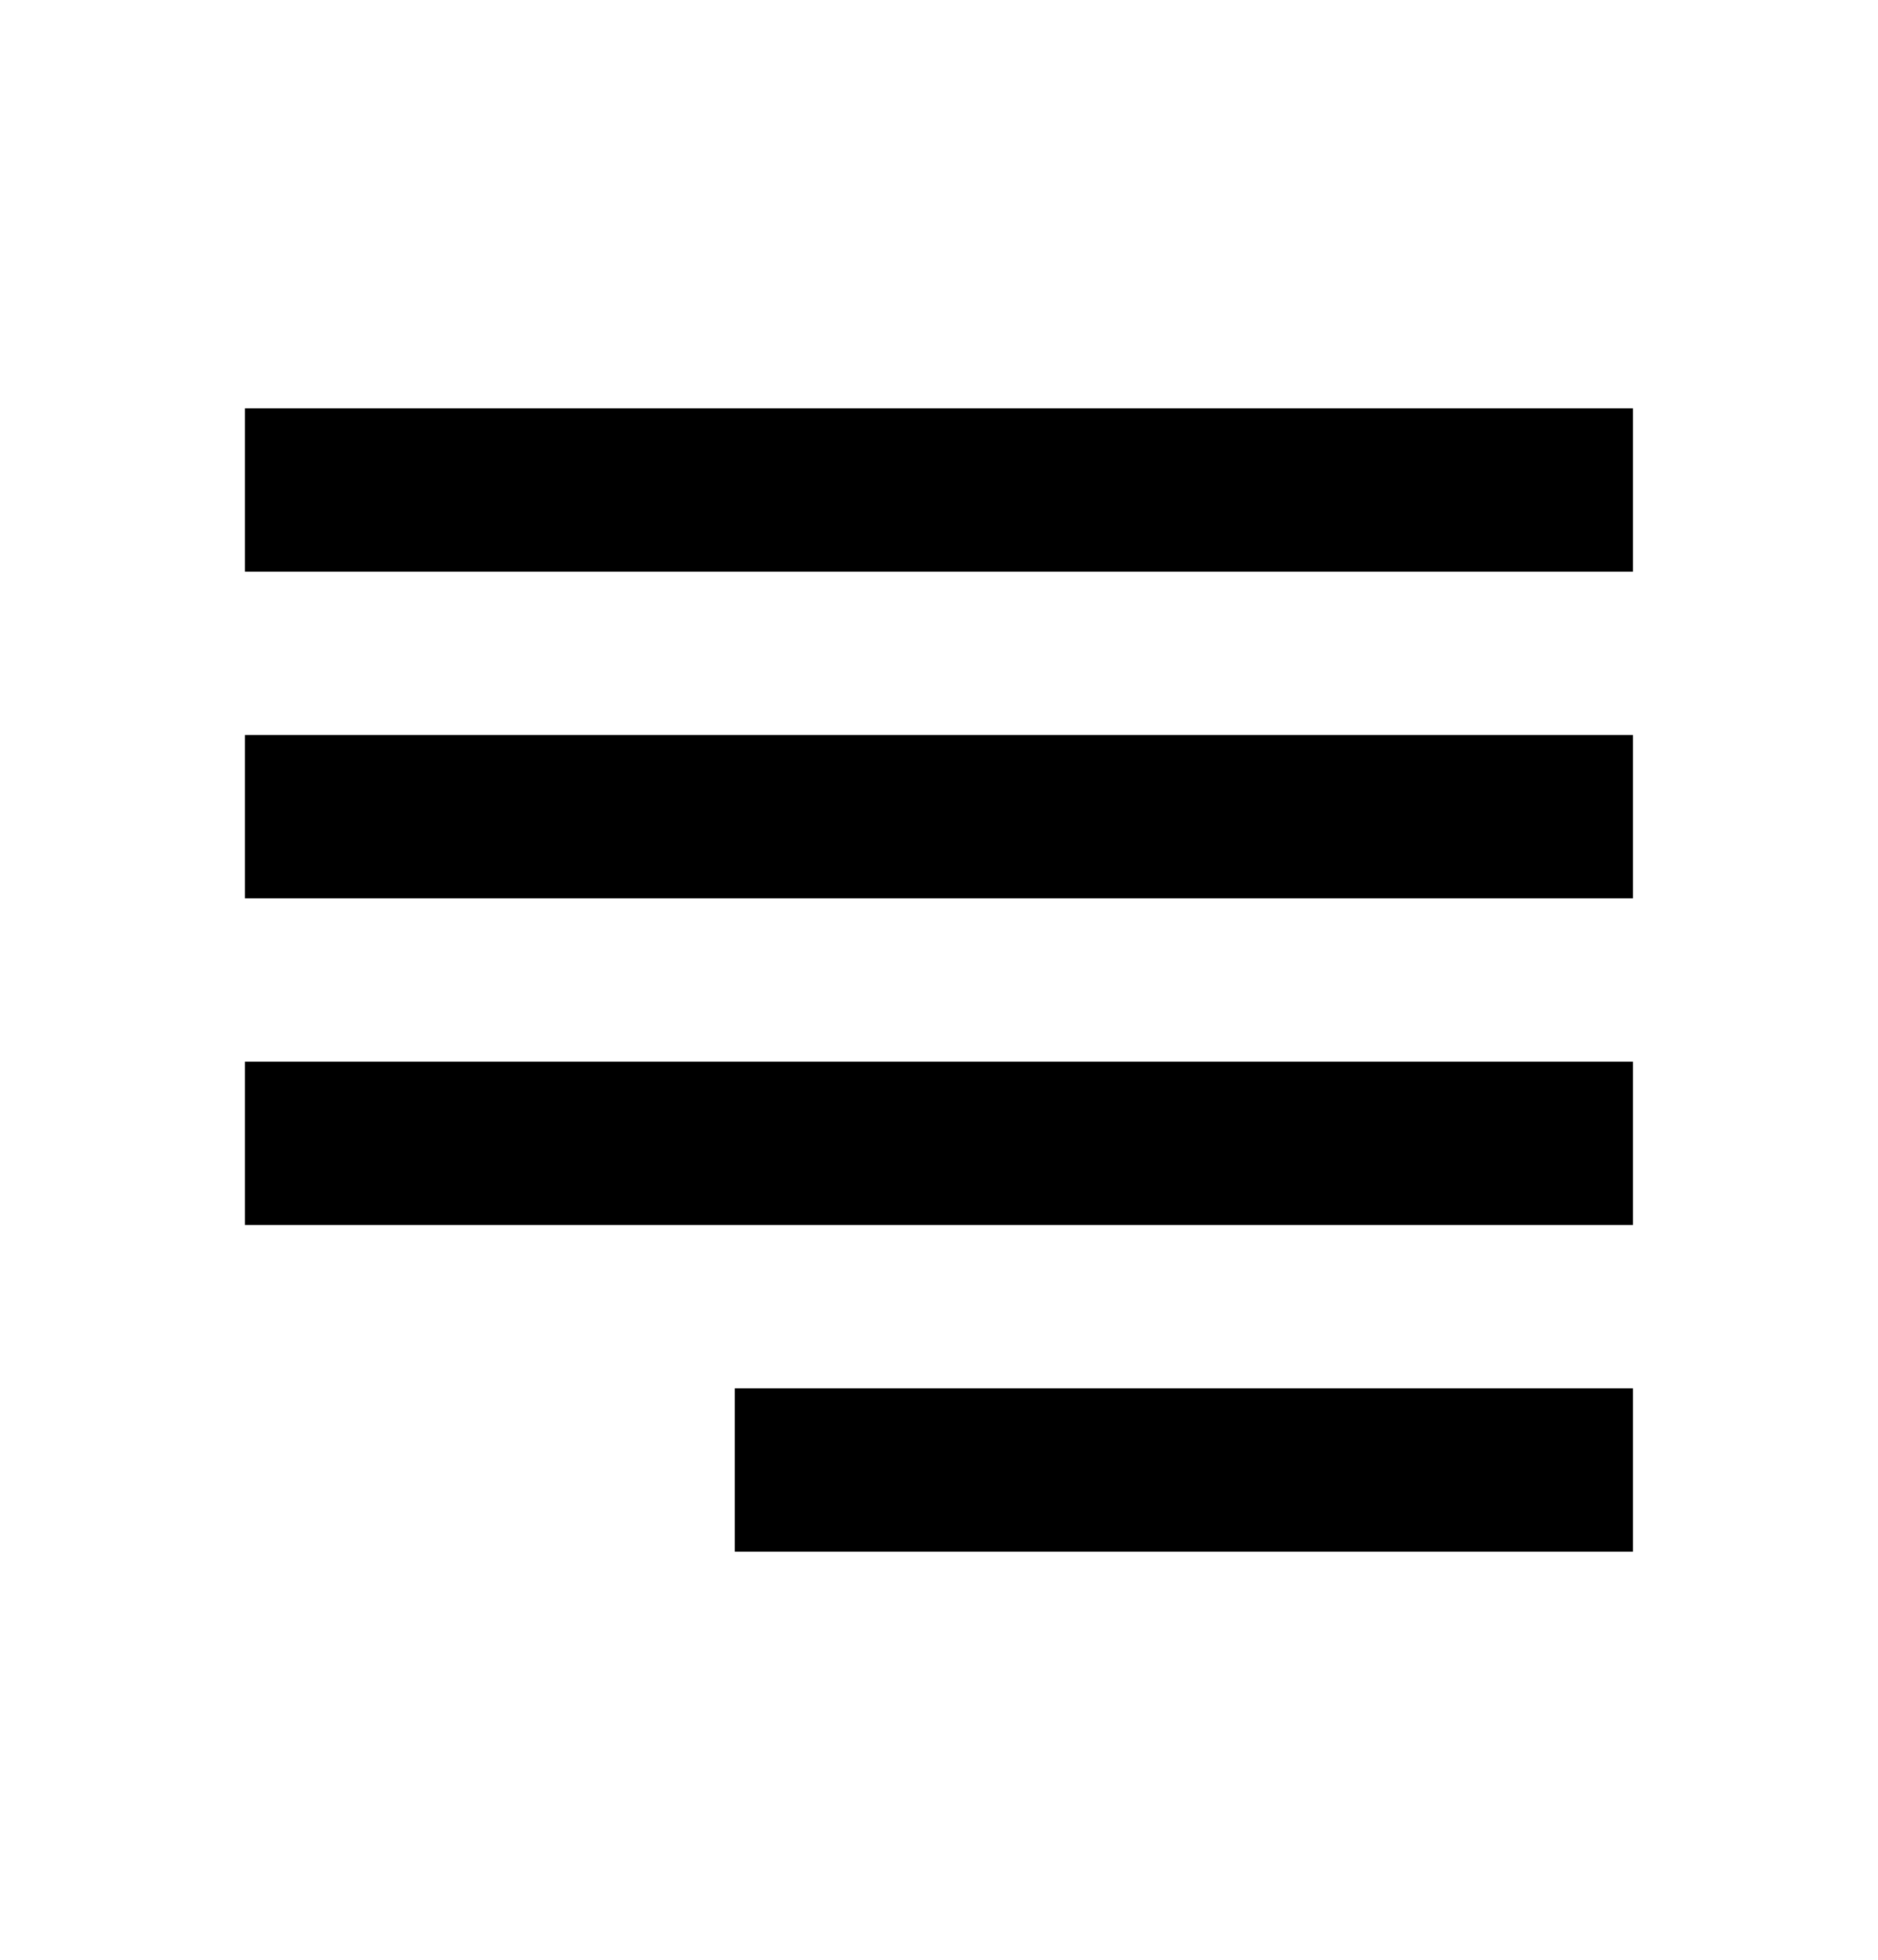
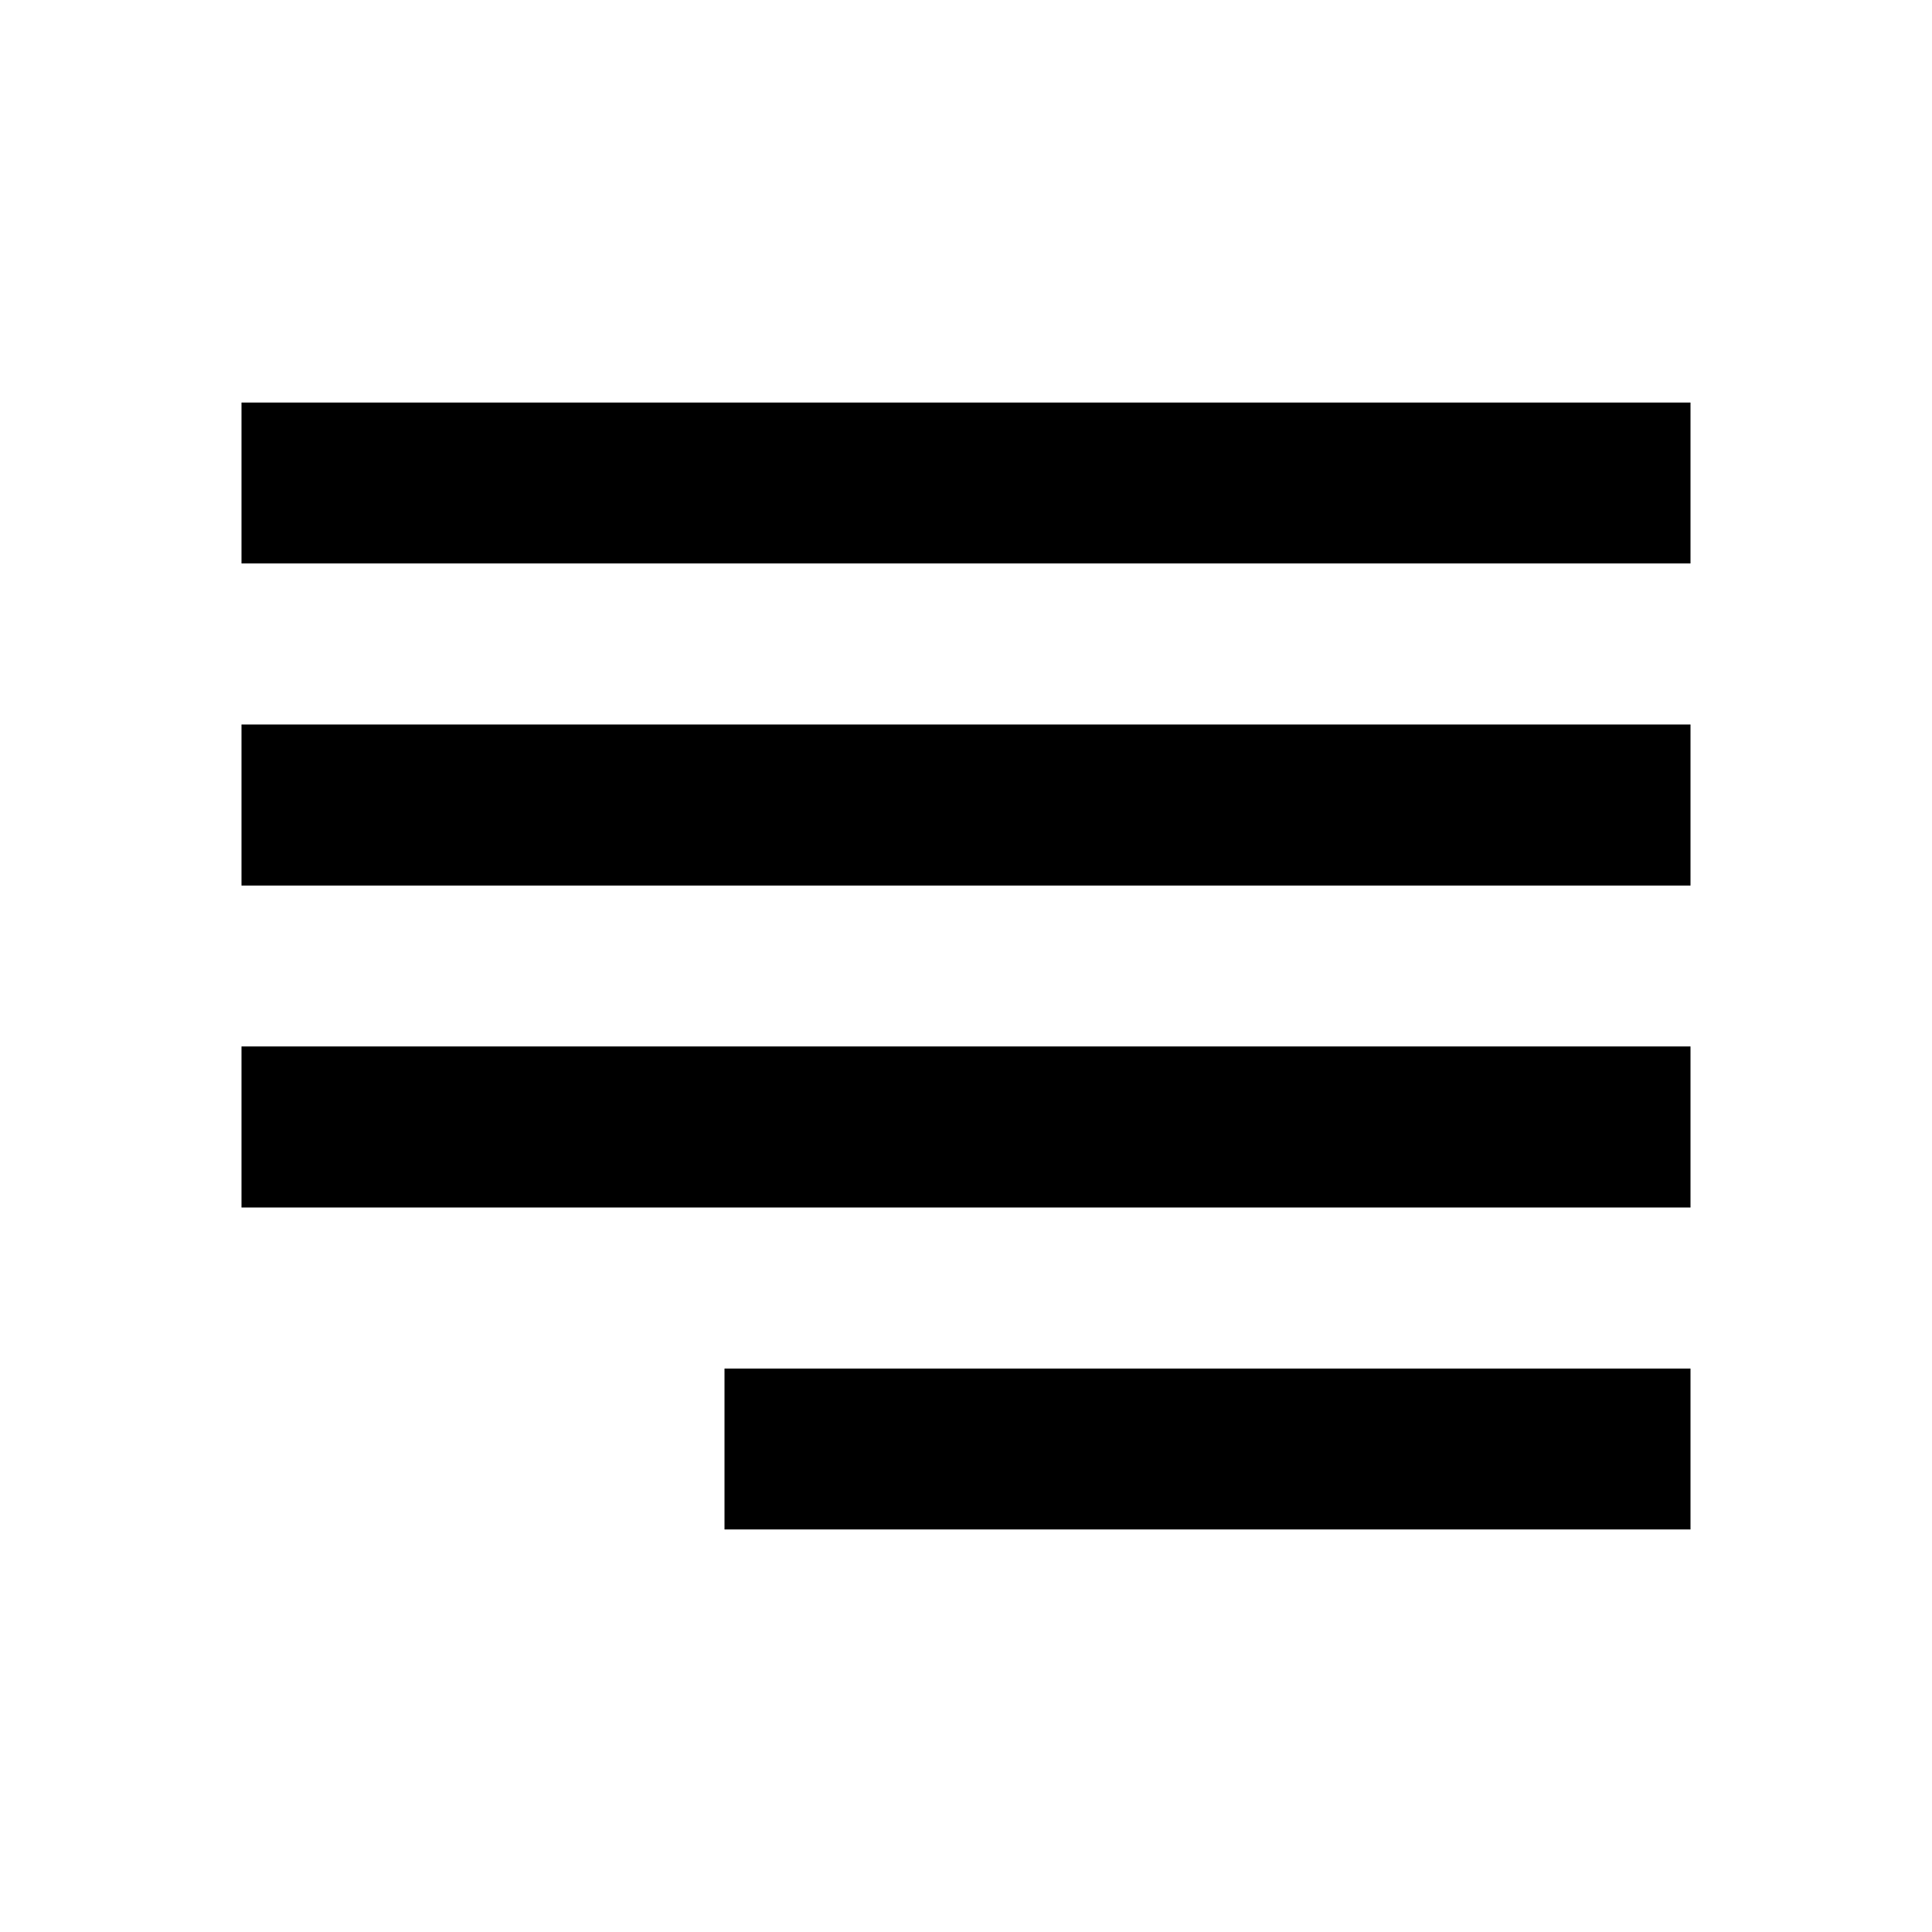
- <svg xmlns="http://www.w3.org/2000/svg" width="460" height="480" viewBox="0 0 460 480">
-   <path d="M400 140l0-40-340 0 0 40 340 0z m-340 160l340 0 0-40-340 0 0 40z m0-80l340 0 0-40-340 0 0 40z m120 160l220 0 0-40-220 0 0 40z" />
+ <svg xmlns="http://www.w3.org/2000/svg" width="480" height="480" viewBox="0 0 480 480">
+   <path d="M420 140l0-40-360 0 0 40 360 0z m-360 160l360 0 0-40-360 0 0 40z m0-80l360 0 0-40-360 0 0 40z m120 160l240 0 0-40-240 0 0 40z" />
</svg>
